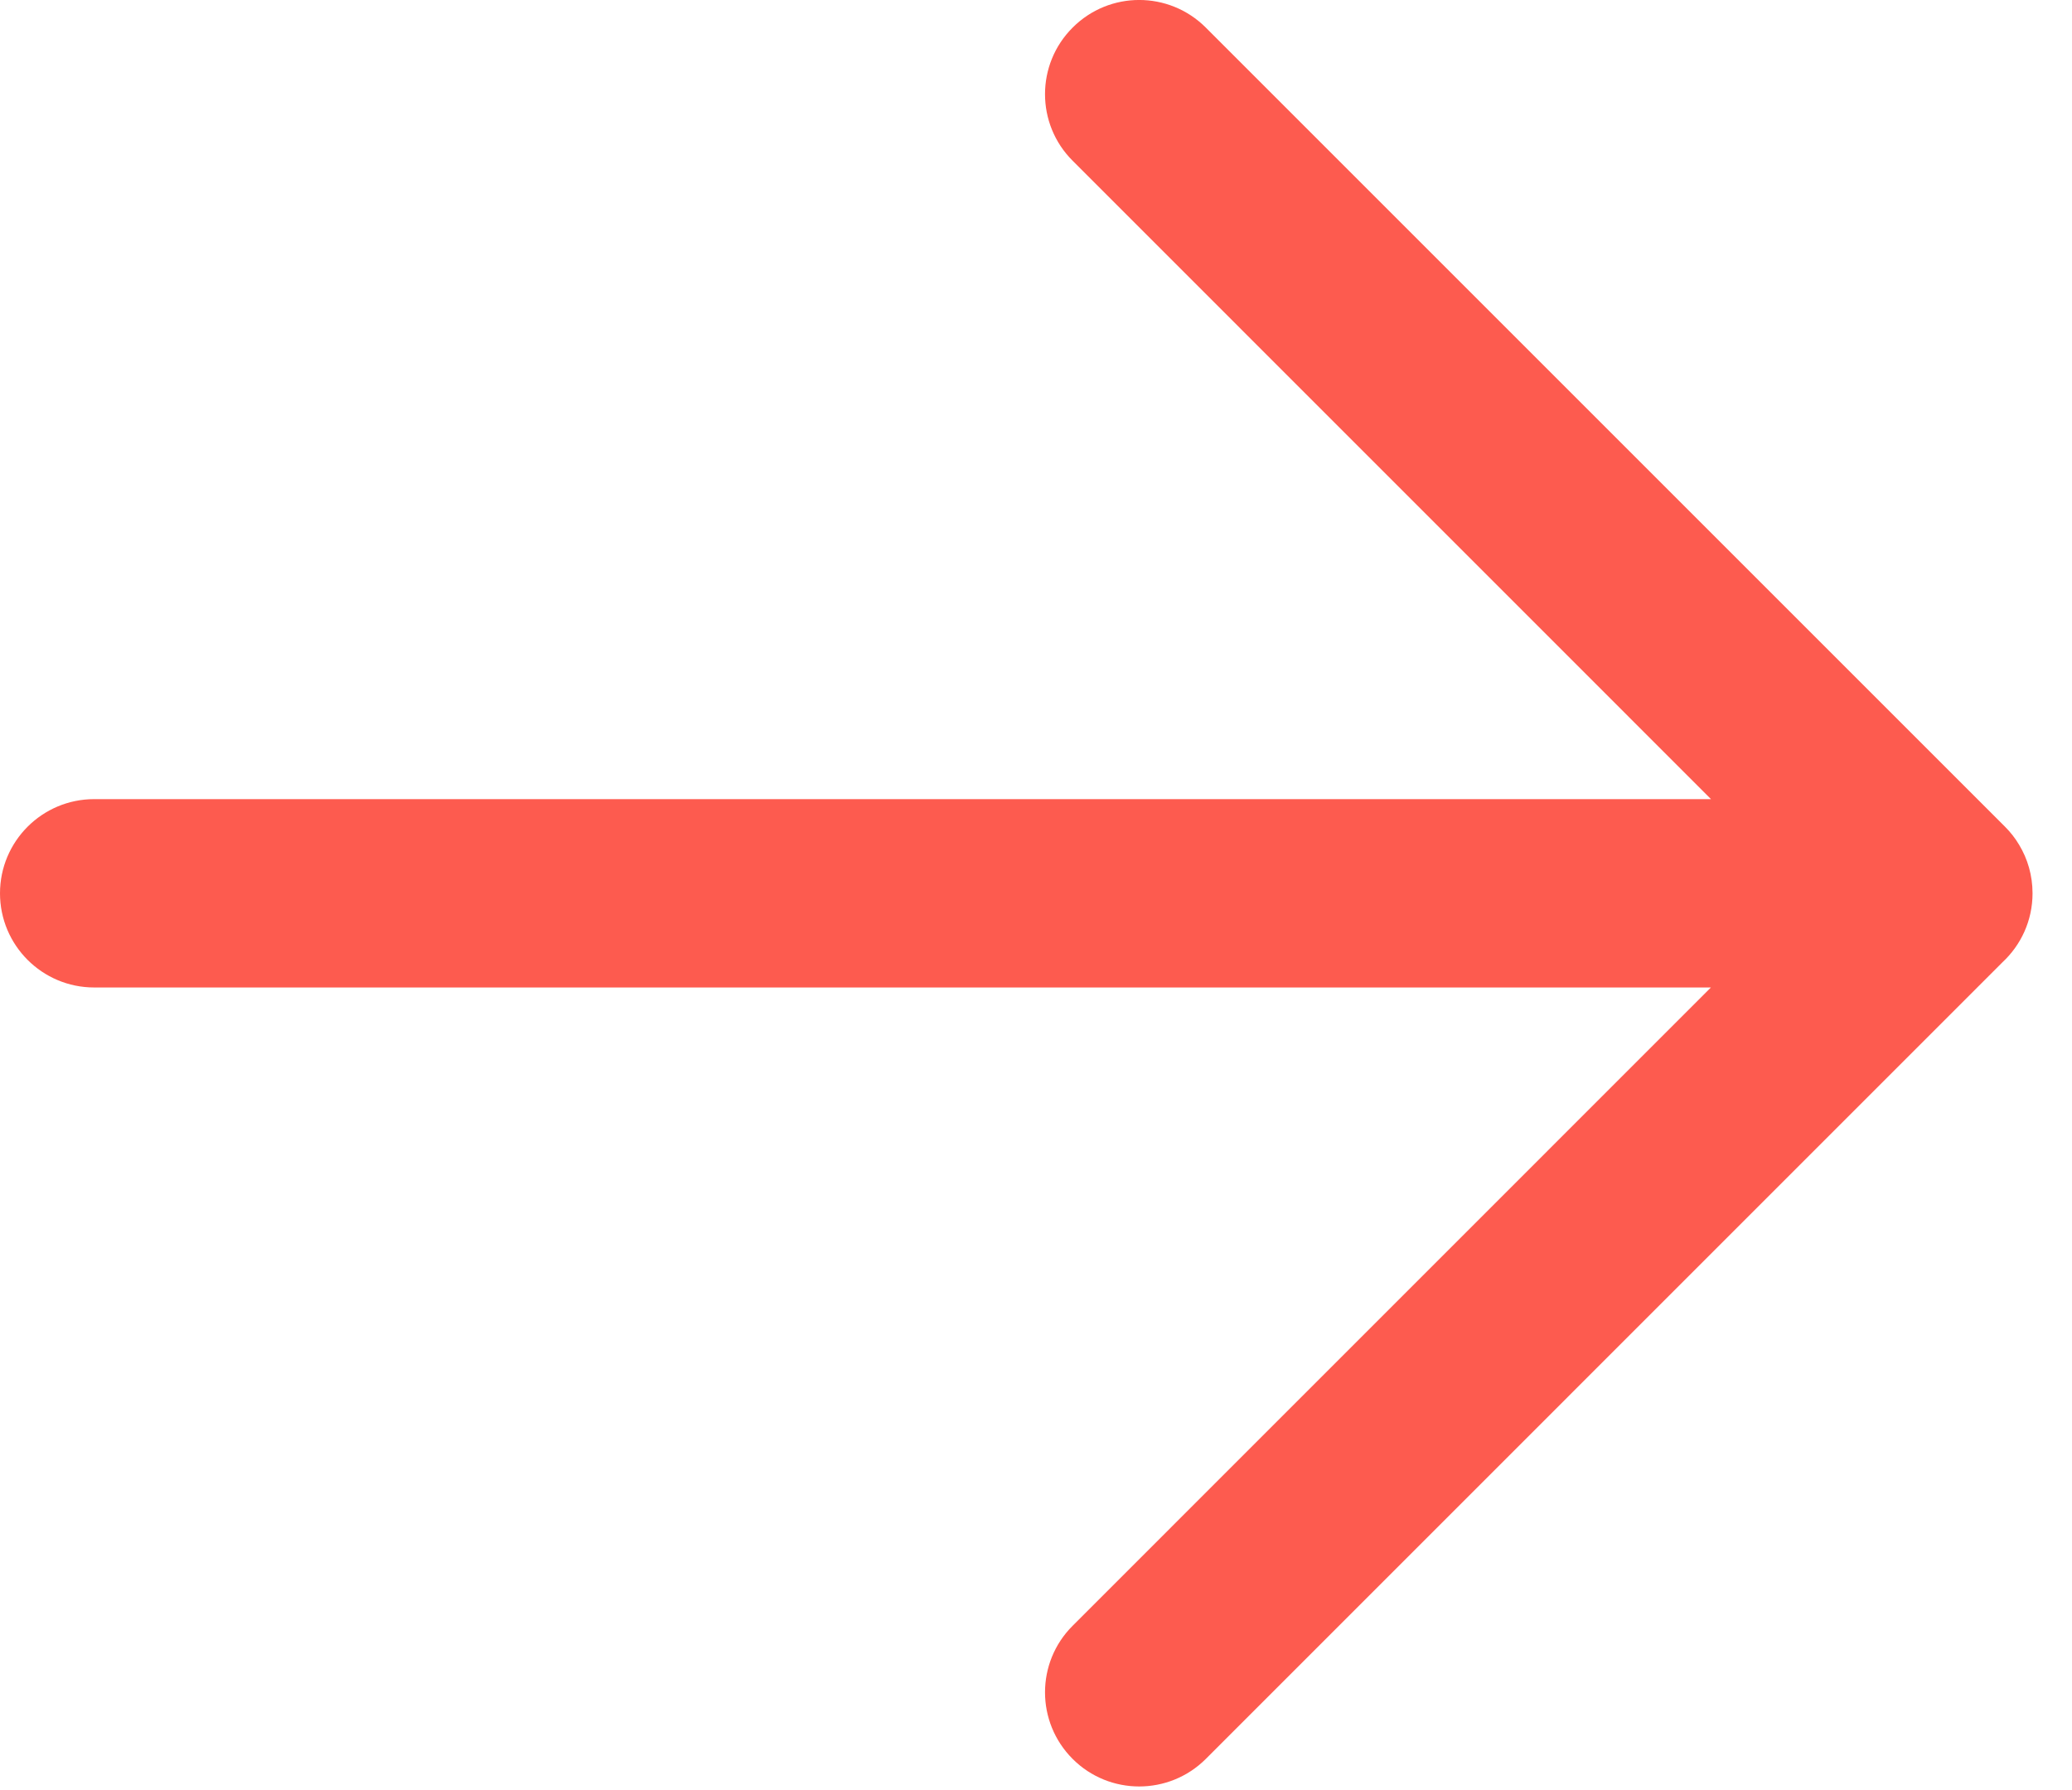
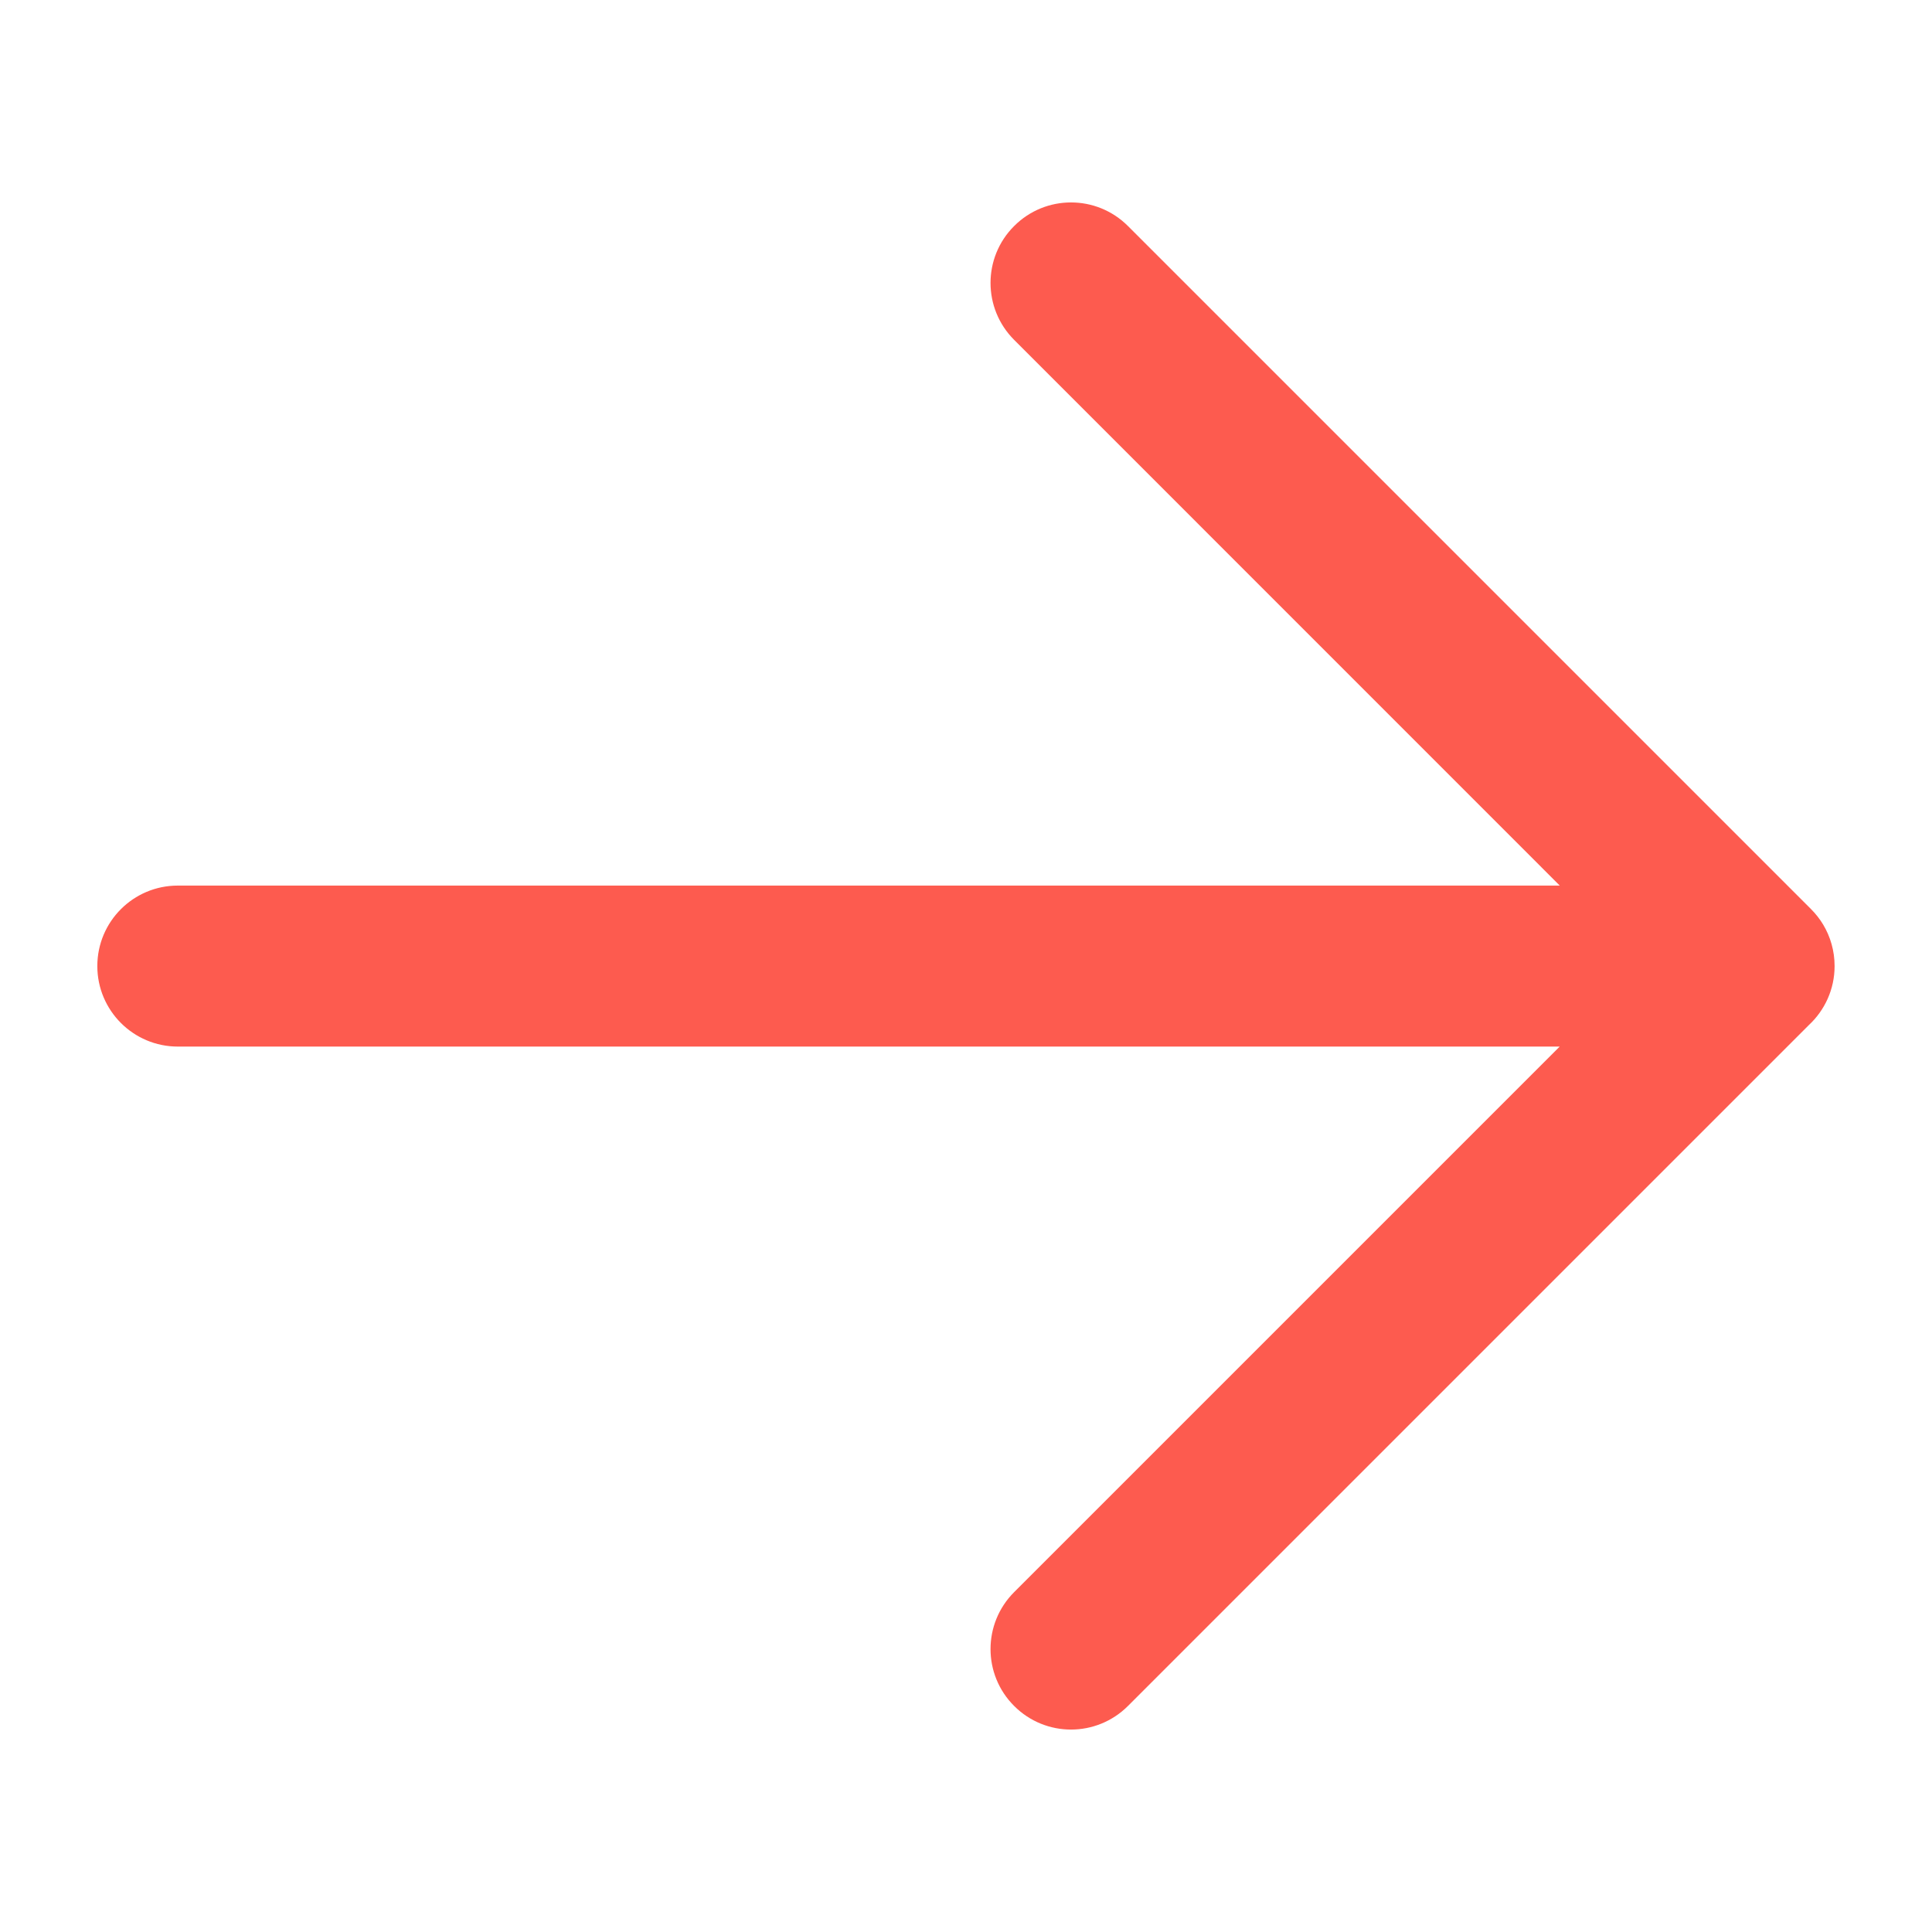
- <svg xmlns="http://www.w3.org/2000/svg" width="22" height="19" viewBox="0 0 22 19" fill="none">
-   <path d="M12.803 0.293C12.412 -0.098 11.779 -0.098 11.389 0.293C10.998 0.683 10.998 1.317 11.389 1.707L18.167 8.486H1C0.448 8.486 0 8.934 0 9.486C0 10.038 0.448 10.486 1 10.486H18.166L11.389 17.264C10.998 17.654 10.998 18.287 11.389 18.678C11.779 19.068 12.412 19.068 12.803 18.678L21.261 10.219C21.458 10.036 21.581 9.776 21.581 9.486C21.581 9.297 21.529 9.12 21.438 8.97C21.397 8.901 21.347 8.837 21.288 8.778L12.803 0.293Z" fill="#FD5B4F" />
+ <svg xmlns="http://www.w3.org/2000/svg" width="24" height="24" viewBox="0 0 24 24" fill="none">
+   <path d="M14.012 2.808C13.621 2.417 12.988 2.417 12.598 2.808C12.207 3.198 12.207 3.831 12.598 4.222L19.376 11.001H2.209C1.657 11.001 1.209 11.448 1.209 12.001C1.209 12.553 1.657 13.001 2.209 13.001H19.375L12.598 19.778C12.207 20.169 12.207 20.802 12.598 21.192C12.988 21.583 13.621 21.583 14.012 21.192L22.47 12.734C22.667 12.551 22.79 12.29 22.79 12.001C22.79 11.812 22.738 11.635 22.647 11.484C22.606 11.416 22.556 11.352 22.497 11.293L14.012 2.808Z" fill="#FD5B4F" />
</svg>
